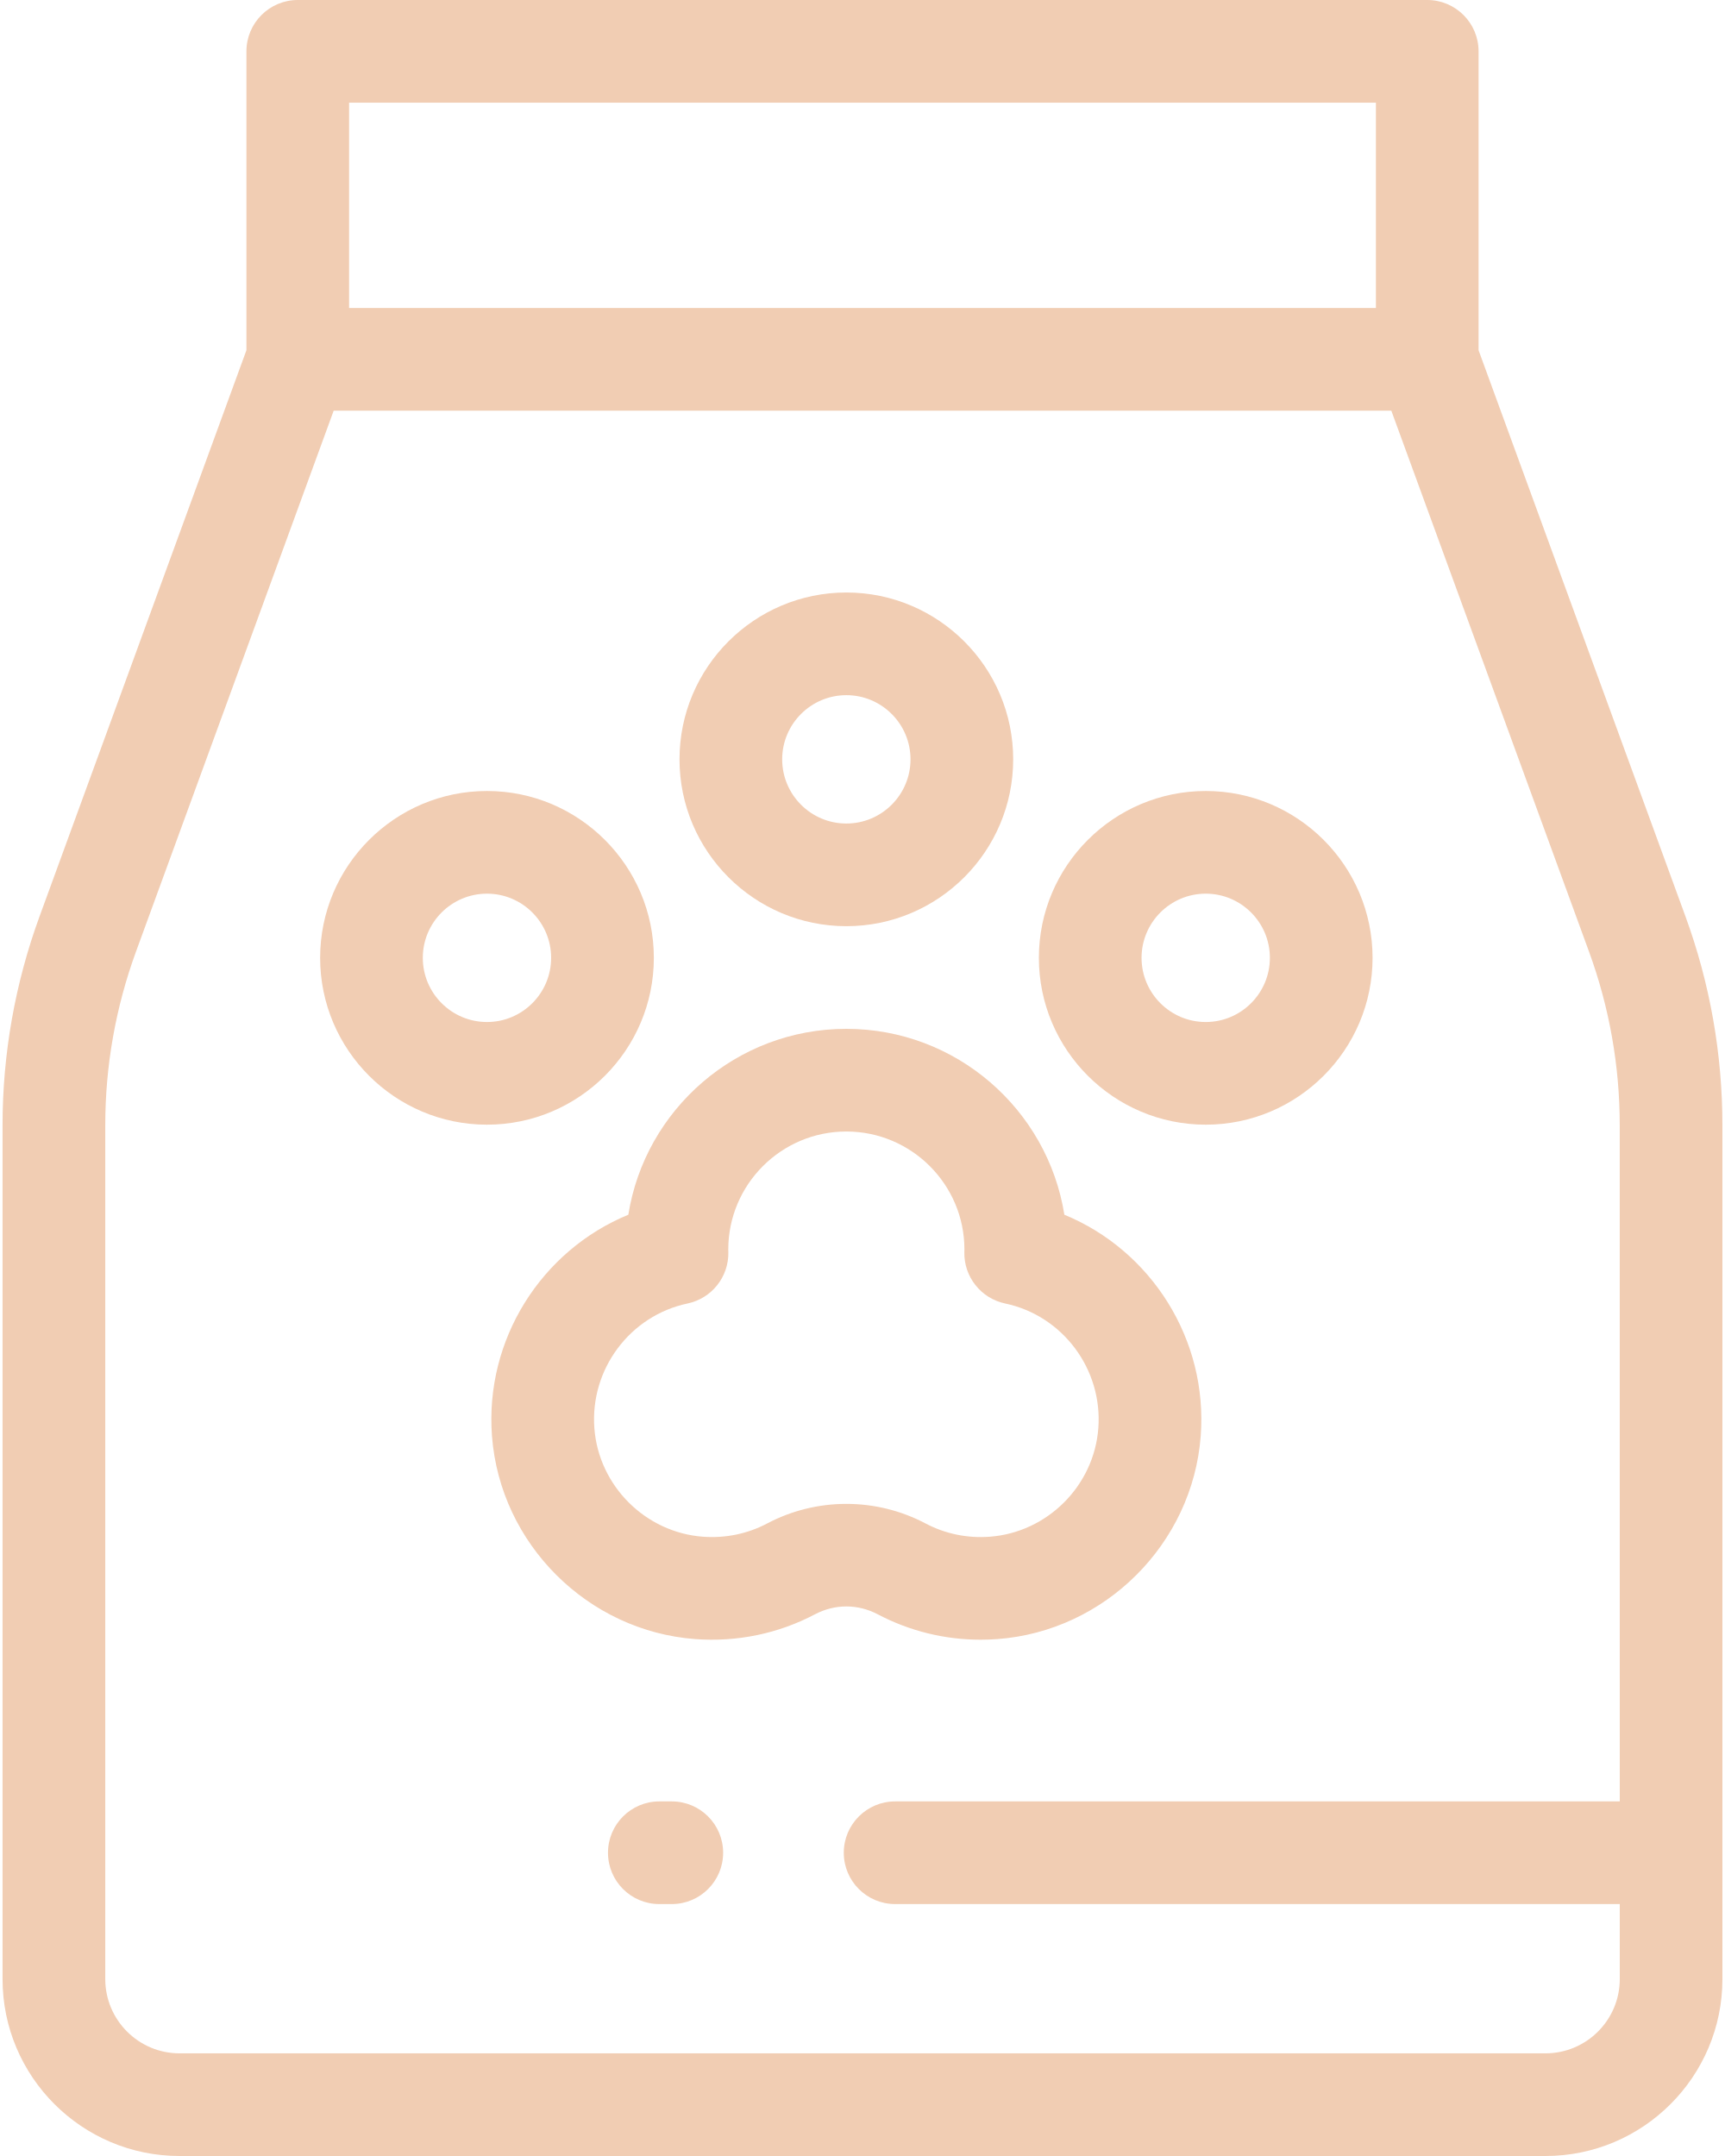
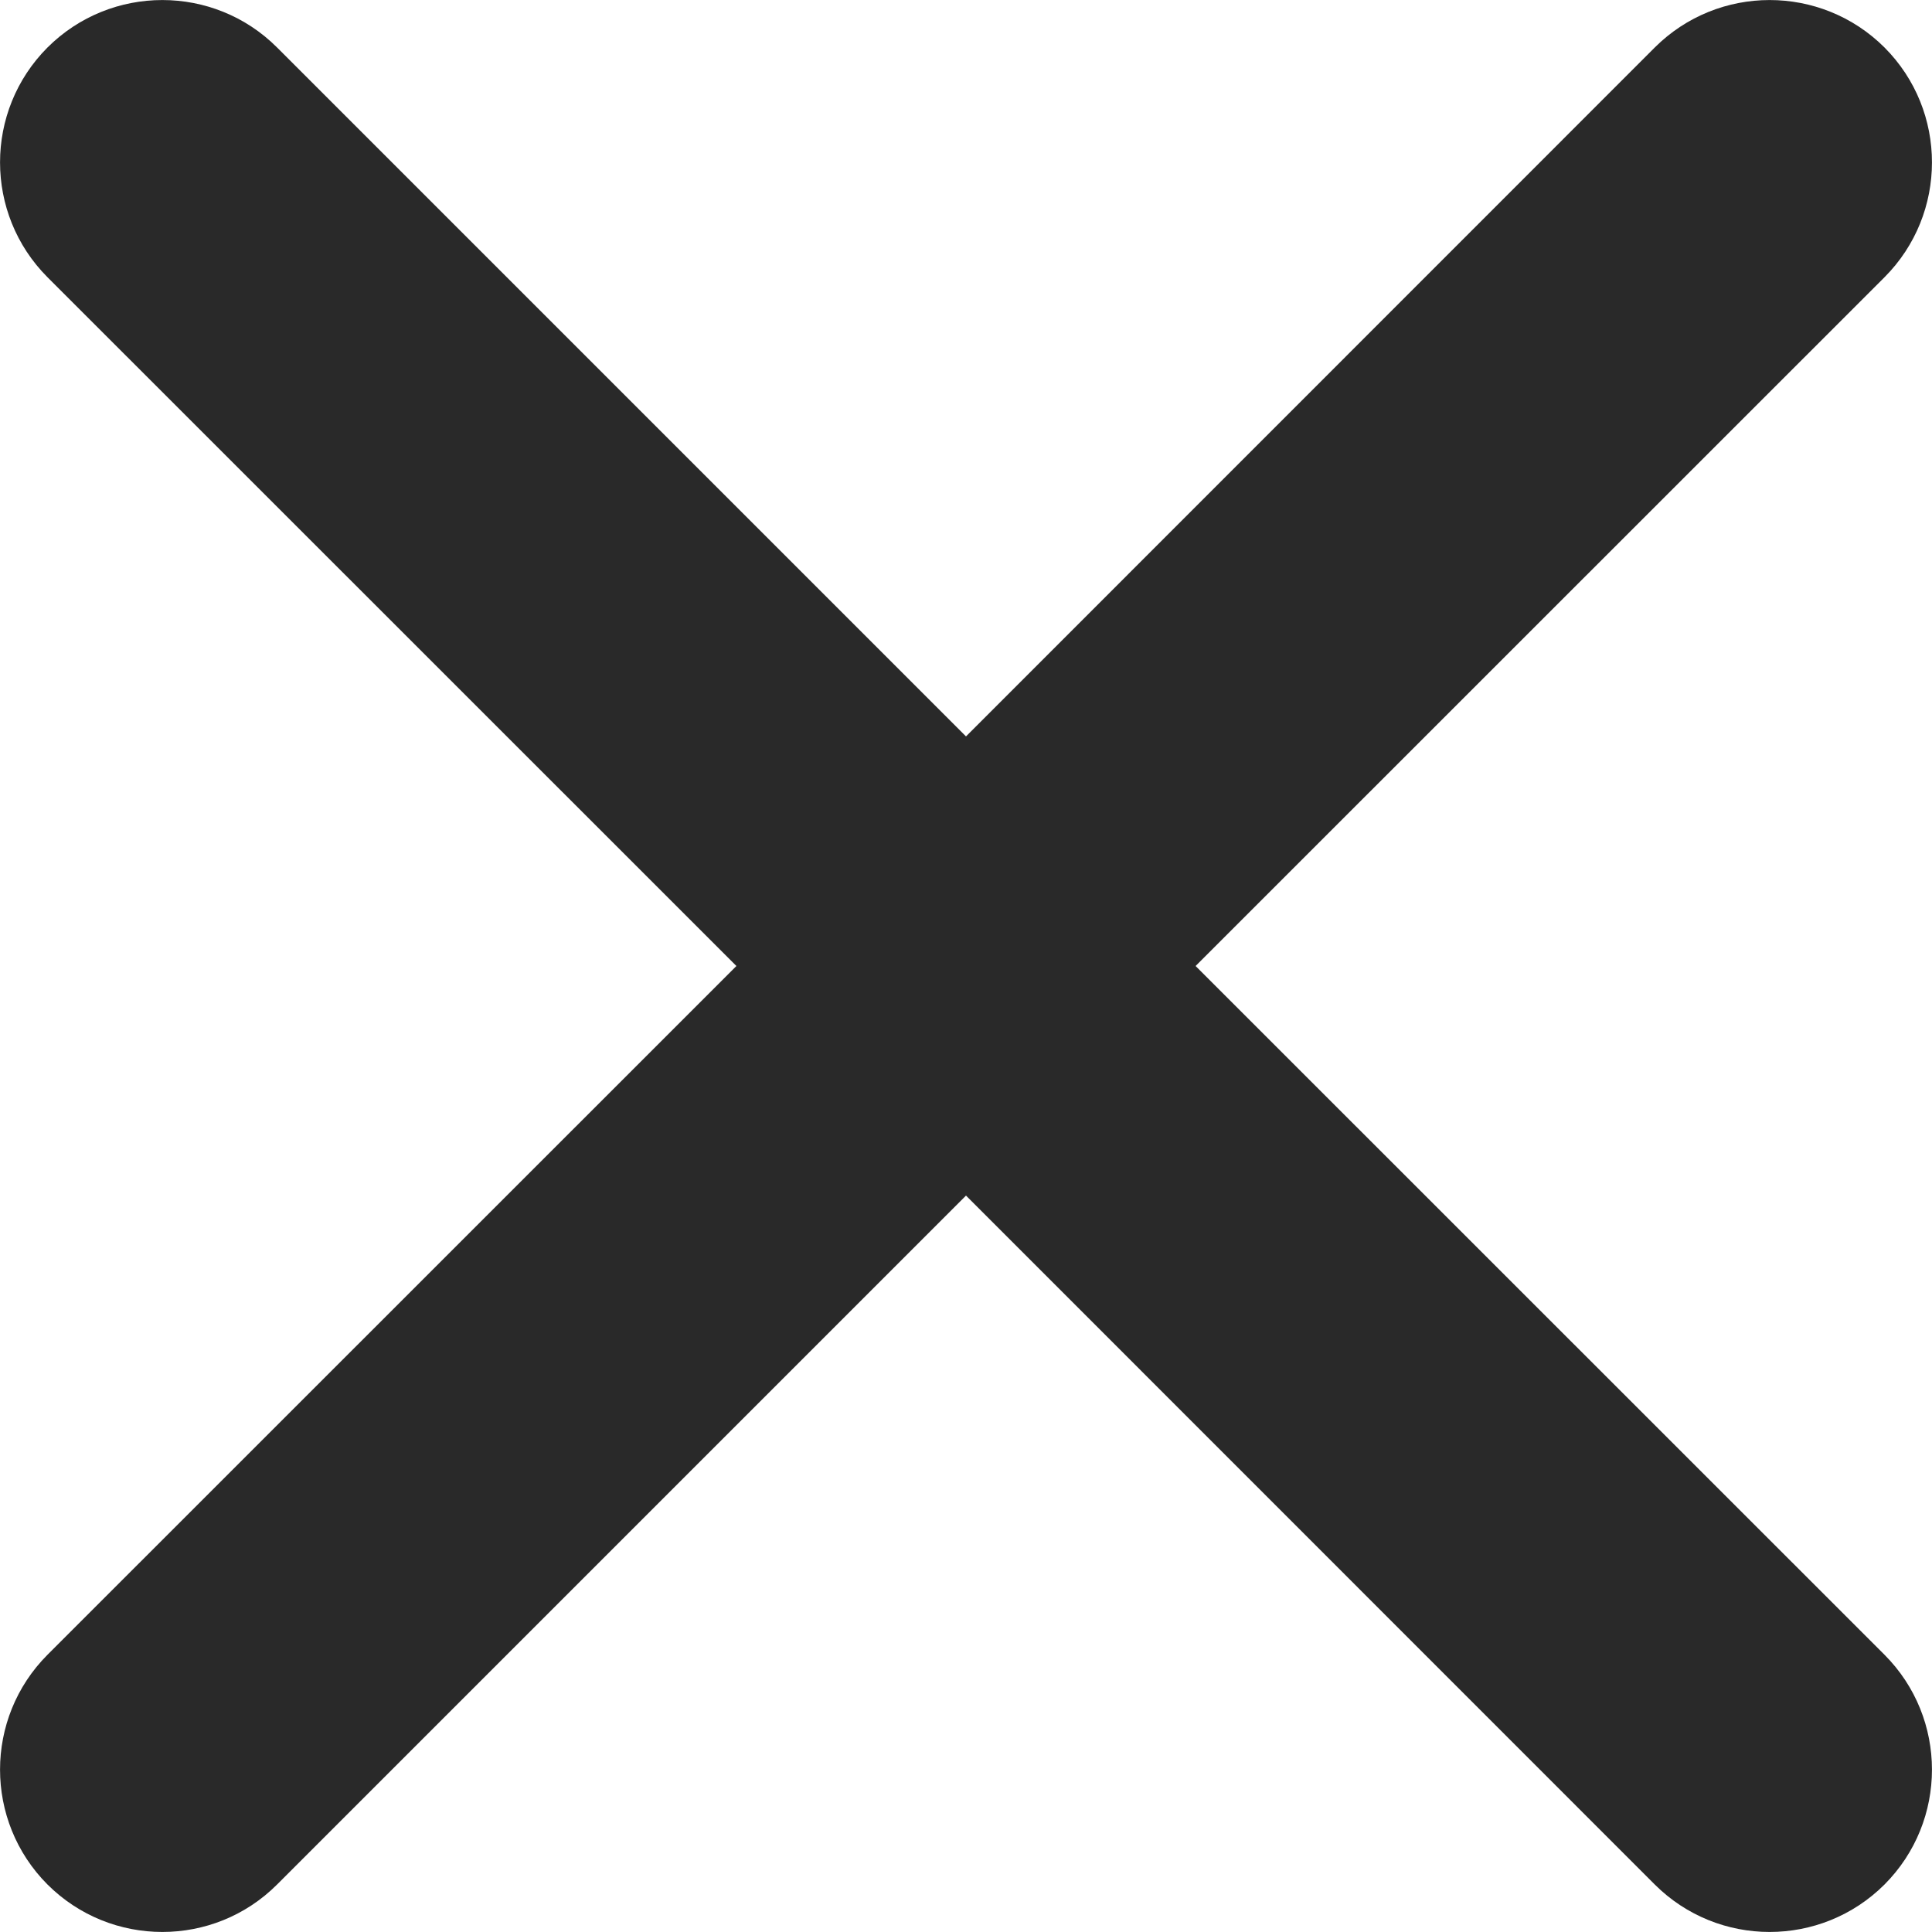
- <svg xmlns="http://www.w3.org/2000/svg" width="48" height="60" viewBox="0 0 48 60" fill="none">
-   <path d="M46.898 25.498L41.143 9.747V1.429C41.143 0.64 40.503 0 39.714 0H8.286C7.497 0 6.857 0.64 6.857 1.429V9.747L1.102 25.498C0.419 27.364 0.07 29.335 0.071 31.322V55.077C0.071 57.791 2.28 60 4.995 60H43.005C45.72 60 47.928 57.791 47.928 55.077V31.322C47.928 29.329 47.582 27.369 46.898 25.498ZM9.714 2.857H38.286V8.571H9.714V2.857ZM45.072 50.132H24.908C24.119 50.132 23.479 50.772 23.479 51.561C23.479 52.349 24.119 52.989 24.908 52.989H45.072V55.076C45.072 56.216 44.145 57.143 43.005 57.143H4.995C3.856 57.143 2.929 56.216 2.929 55.076V31.322C2.928 29.669 3.218 28.03 3.786 26.478L9.285 11.429H38.715L44.214 26.478C44.782 28.03 45.072 29.669 45.071 31.322L45.072 50.132Z" fill="#F1CDB3" />
-   <path d="M29.617 33.805C29.151 30.877 26.608 28.632 23.55 28.632C20.493 28.632 17.95 30.877 17.484 33.805C15.067 34.799 13.486 37.276 13.69 39.966C13.918 42.964 16.351 45.392 19.349 45.615C20.507 45.701 21.657 45.463 22.675 44.926C23.232 44.633 23.87 44.633 24.426 44.926C25.308 45.391 26.291 45.633 27.289 45.632C27.443 45.632 27.597 45.626 27.752 45.615C30.75 45.392 33.183 42.964 33.411 39.966C33.615 37.276 32.034 34.799 29.617 33.805ZM30.562 39.749C30.441 41.35 29.142 42.647 27.54 42.766C26.918 42.813 26.301 42.685 25.759 42.399C25.078 42.039 24.32 41.852 23.551 41.852C22.781 41.852 22.023 42.039 21.343 42.399C20.8 42.685 20.185 42.812 19.561 42.766C17.96 42.647 16.661 41.35 16.539 39.749C16.414 38.106 17.53 36.612 19.133 36.275C19.459 36.206 19.75 36.026 19.957 35.765C20.164 35.505 20.274 35.18 20.267 34.847L20.265 34.775C20.265 32.963 21.739 31.489 23.55 31.489C25.362 31.489 26.836 32.963 26.836 34.77L26.834 34.847C26.827 35.18 26.937 35.505 27.144 35.765C27.351 36.026 27.642 36.206 27.968 36.275C29.572 36.612 30.687 38.106 30.562 39.749Z" fill="#F1CDB3" />
-   <path d="M23.551 25.775C26.111 25.775 28.193 23.692 28.193 21.132C28.193 18.572 26.111 16.489 23.551 16.489C20.99 16.489 18.908 18.572 18.908 21.132C18.908 23.692 20.991 25.775 23.551 25.775ZM23.551 19.346C24.535 19.346 25.336 20.148 25.336 21.132C25.336 22.117 24.535 22.918 23.551 22.918C22.566 22.918 21.765 22.117 21.765 21.132C21.765 20.148 22.566 19.346 23.551 19.346Z" fill="#F1CDB3" />
-   <path d="M18.194 26.656C18.194 24.096 16.111 22.013 13.551 22.013C10.991 22.013 8.908 24.096 8.908 26.656C8.908 29.216 10.99 31.299 13.551 31.299C16.111 31.299 18.194 29.216 18.194 26.656ZM13.551 28.442C12.566 28.442 11.765 27.641 11.765 26.656C11.765 25.671 12.566 24.87 13.551 24.87C14.535 24.87 15.336 25.671 15.336 26.656C15.336 27.641 14.535 28.442 13.551 28.442Z" fill="#F1CDB3" />
-   <path d="M33.551 22.013C30.99 22.013 28.908 24.096 28.908 26.656C28.908 29.216 30.991 31.299 33.551 31.299C36.111 31.299 38.193 29.216 38.193 26.656C38.193 24.096 36.111 22.013 33.551 22.013ZM33.551 28.442C32.566 28.442 31.765 27.641 31.765 26.656C31.765 25.671 32.566 24.87 33.551 24.87C34.535 24.87 35.336 25.671 35.336 26.656C35.336 27.641 34.535 28.442 33.551 28.442Z" fill="#F1CDB3" />
-   <path d="M18.693 50.132H18.346C17.558 50.132 16.918 50.772 16.918 51.561C16.918 52.35 17.558 52.989 18.346 52.989H18.693C19.482 52.989 20.122 52.349 20.122 51.561C20.122 50.772 19.482 50.132 18.693 50.132Z" fill="#F1CDB3" />
+ <svg xmlns="http://www.w3.org/2000/svg" width="12" height="12" viewBox="0 0 12 12" fill="none">
+   <path fill-rule="evenodd" clip-rule="evenodd" d="M7.426 6L11.705 1.722C12.098 1.328 12.098 0.689 11.705 0.295C11.311 -0.098 10.672 -0.098 10.278 0.295L6 4.574L1.721 0.295C1.328 -0.098 0.689 -0.098 0.295 0.295C-0.098 0.689 -0.098 1.328 0.295 1.722L4.574 6L0.295 10.278C-0.098 10.672 -0.098 11.311 0.295 11.705C0.689 12.098 1.328 12.098 1.721 11.705L6 7.426L10.278 11.705C10.672 12.098 11.311 12.098 11.705 11.705C12.098 11.311 12.098 10.672 11.705 10.278L7.426 6Z" fill="#292929" />
</svg>
